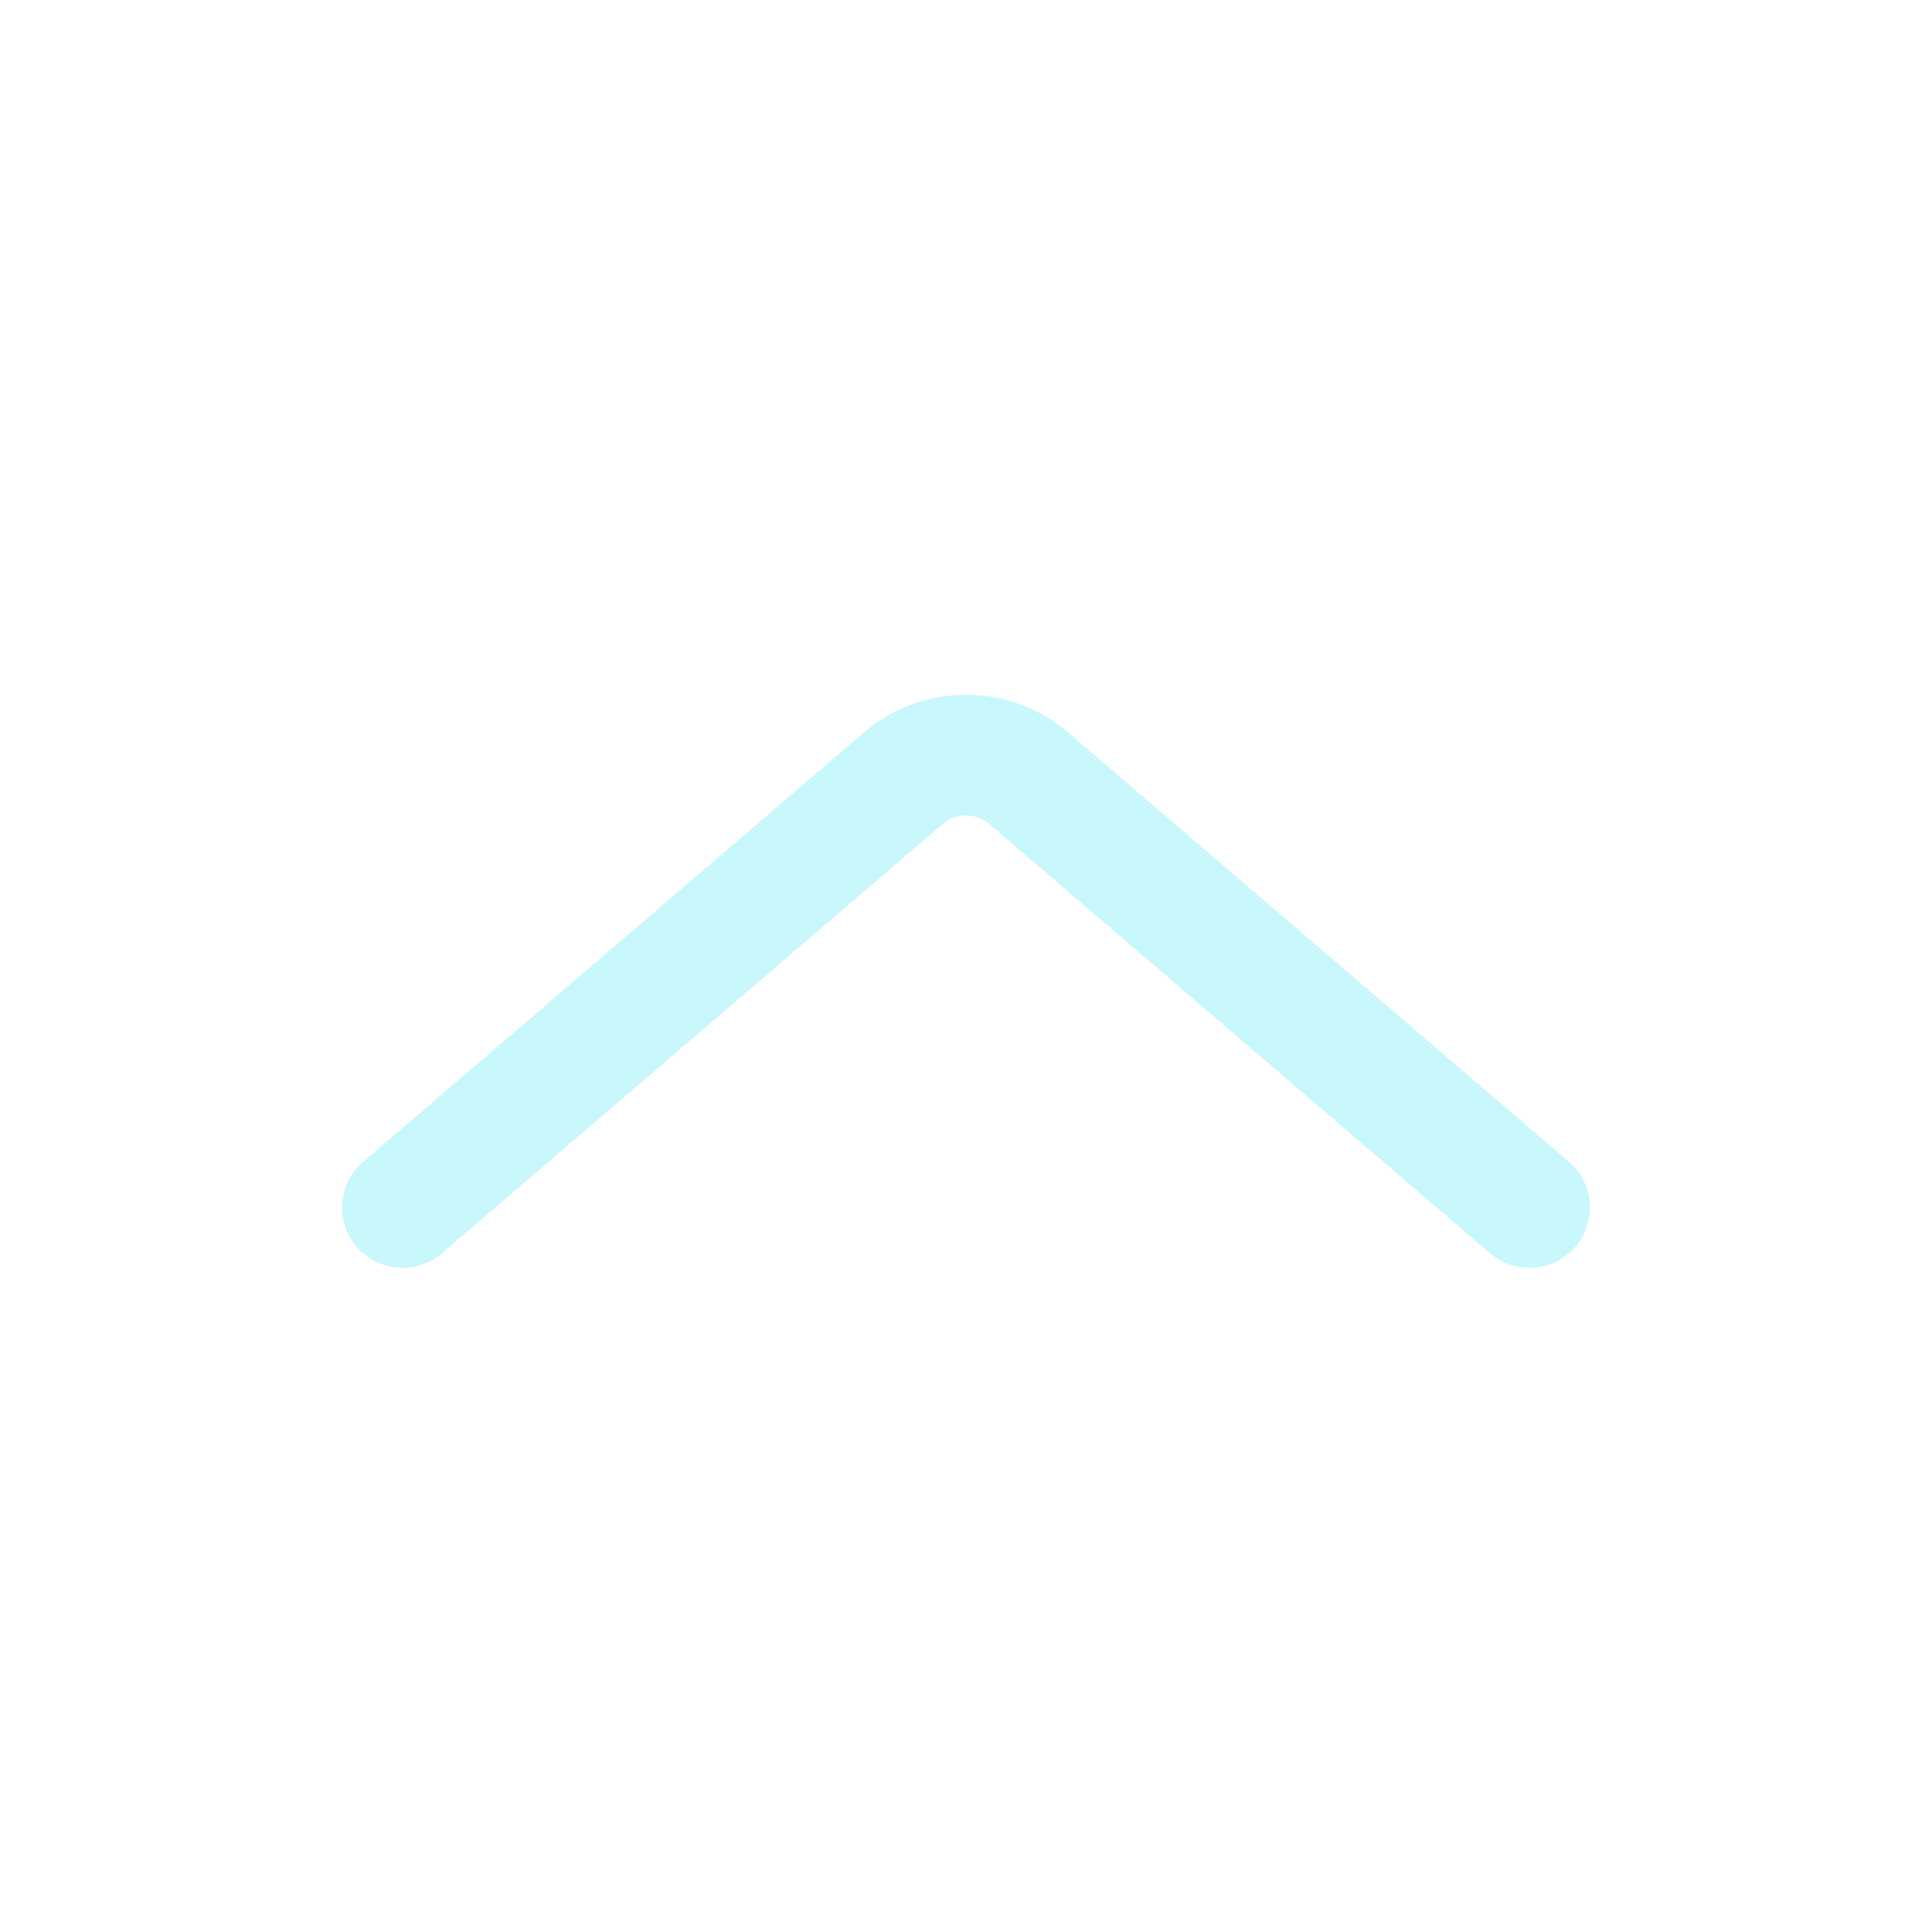
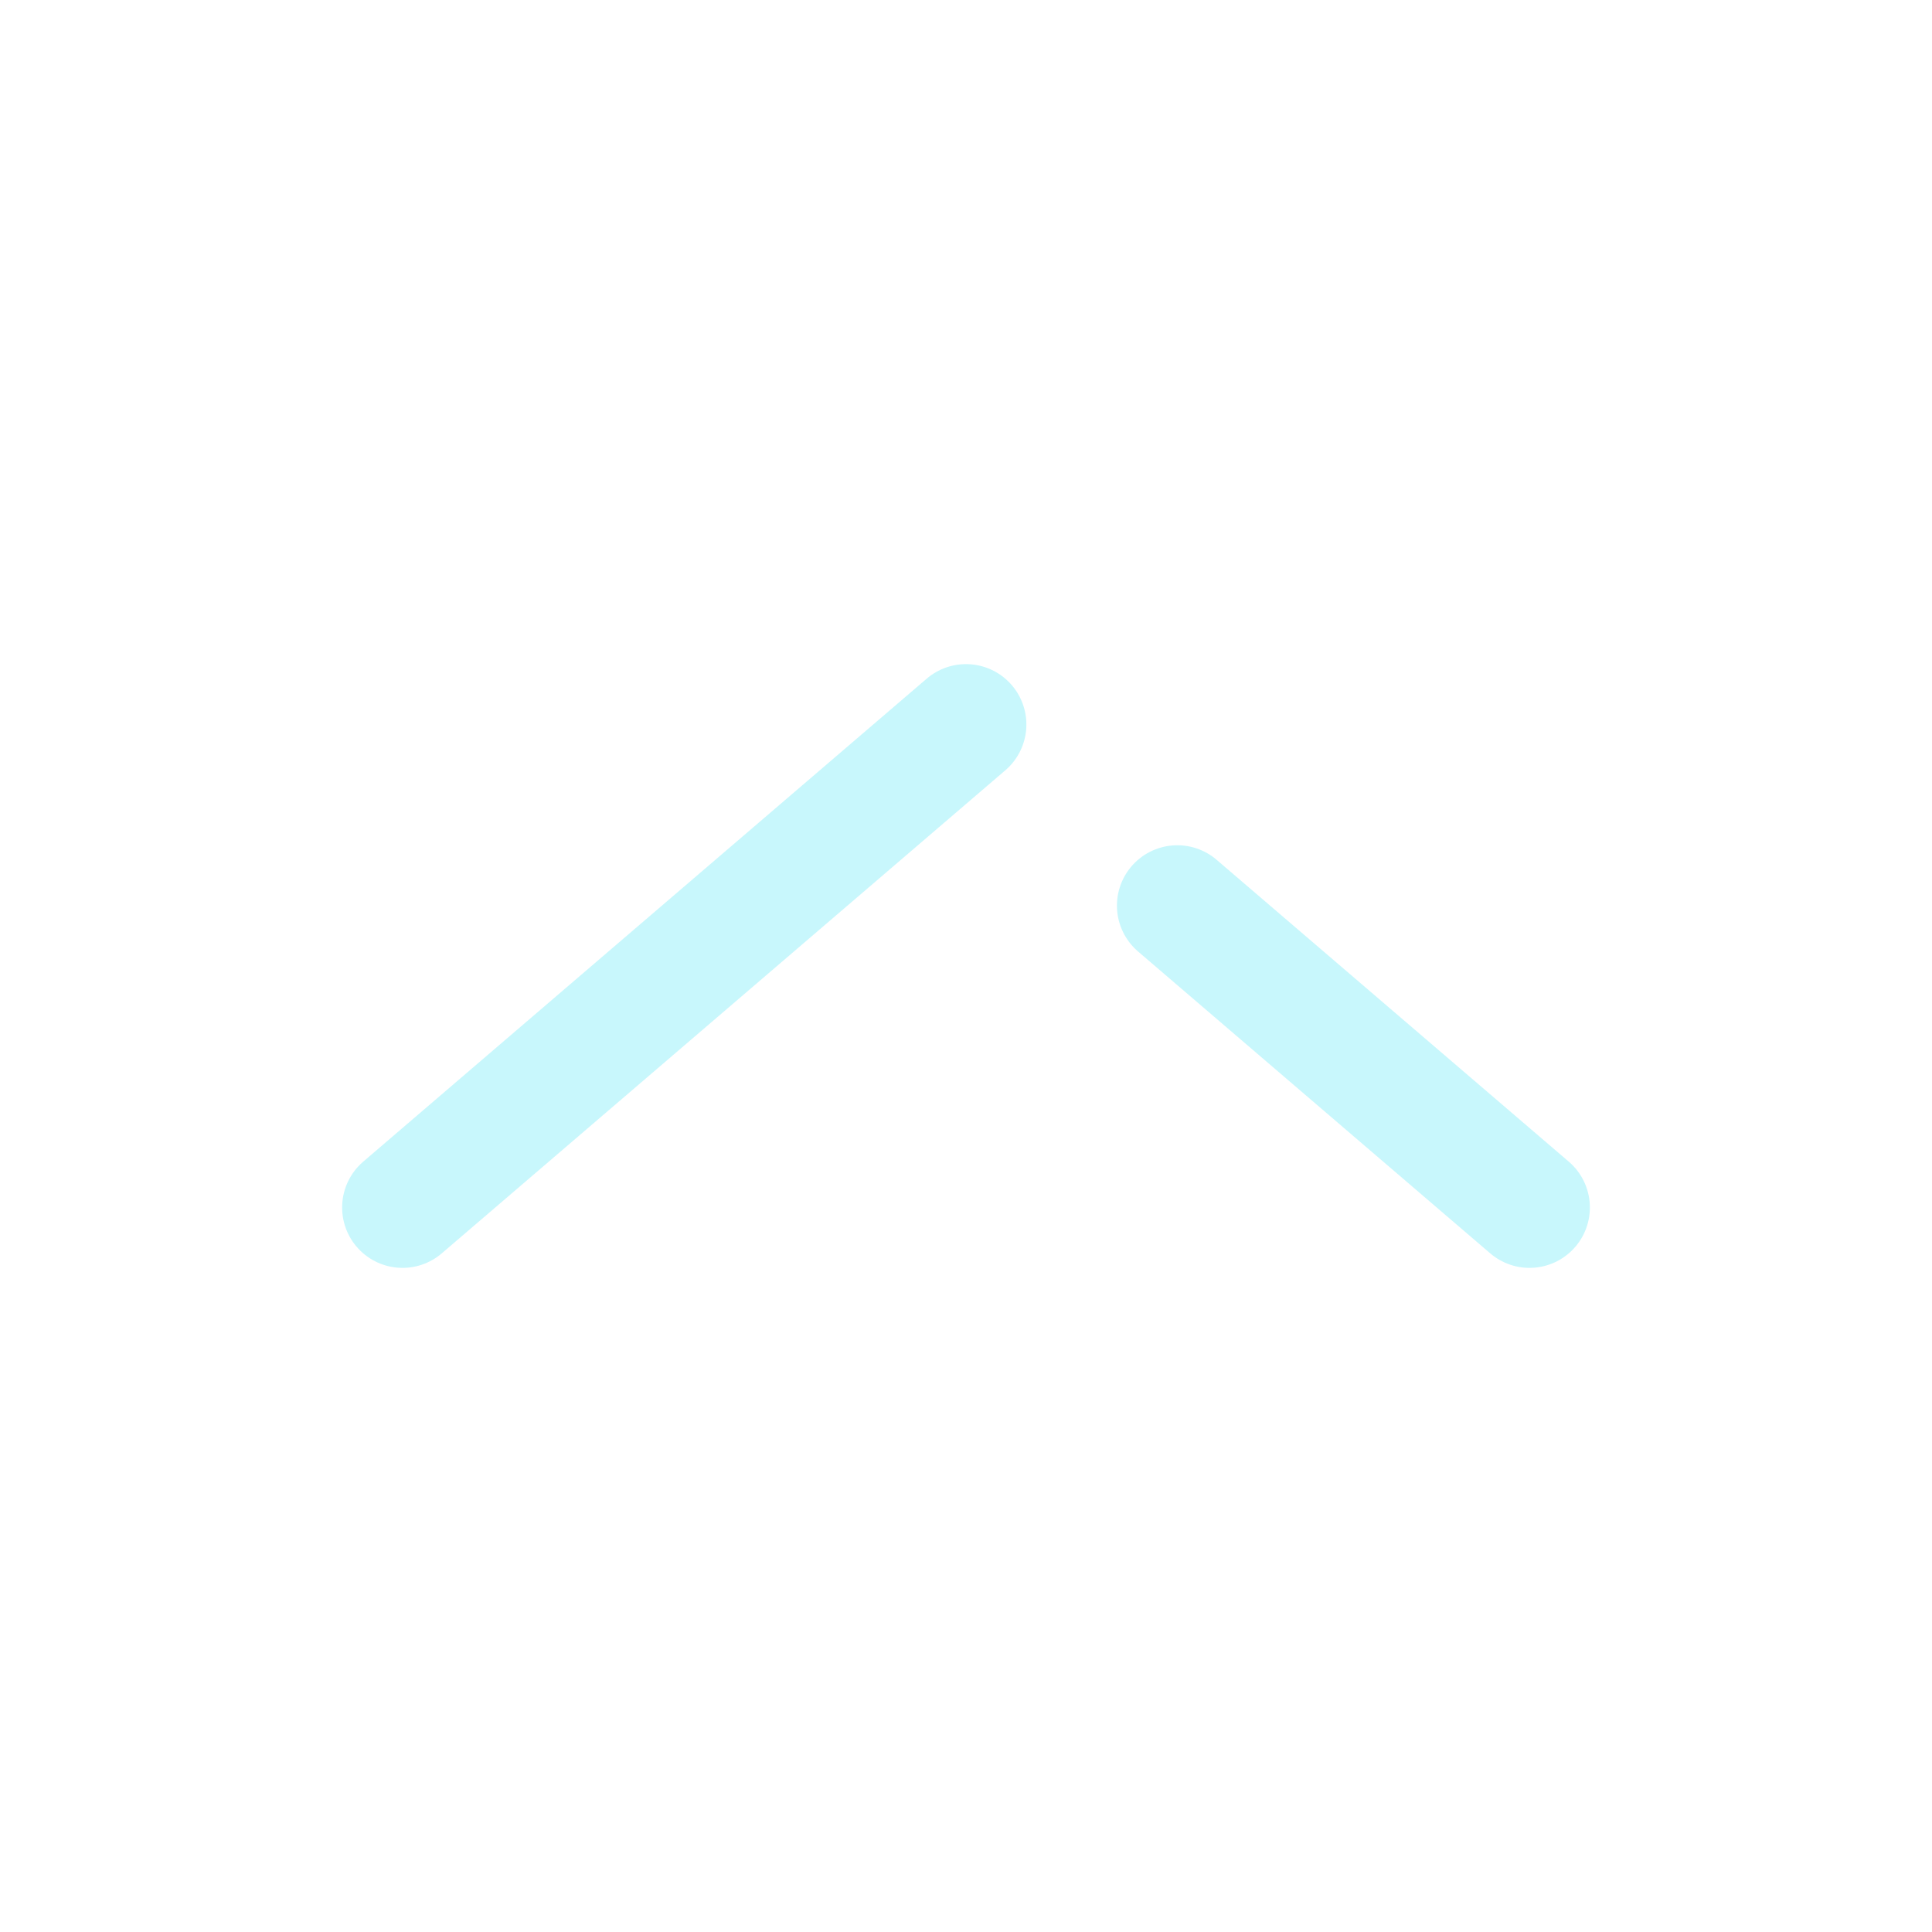
<svg xmlns="http://www.w3.org/2000/svg" width="24" height="24" viewBox="0 0 24 24" fill="none">
-   <path d="M5 15L11.219 9.669C11.668 9.284 12.332 9.284 12.781 9.669L19 15" stroke="#C8F7FC" stroke-width="1.5" stroke-linecap="round" />
+   <path d="M5 15L12 9M19 15L15.5 12L14.625 11.25" stroke="#C8F7FC" stroke-width="1.5" stroke-linecap="round" />
</svg>
